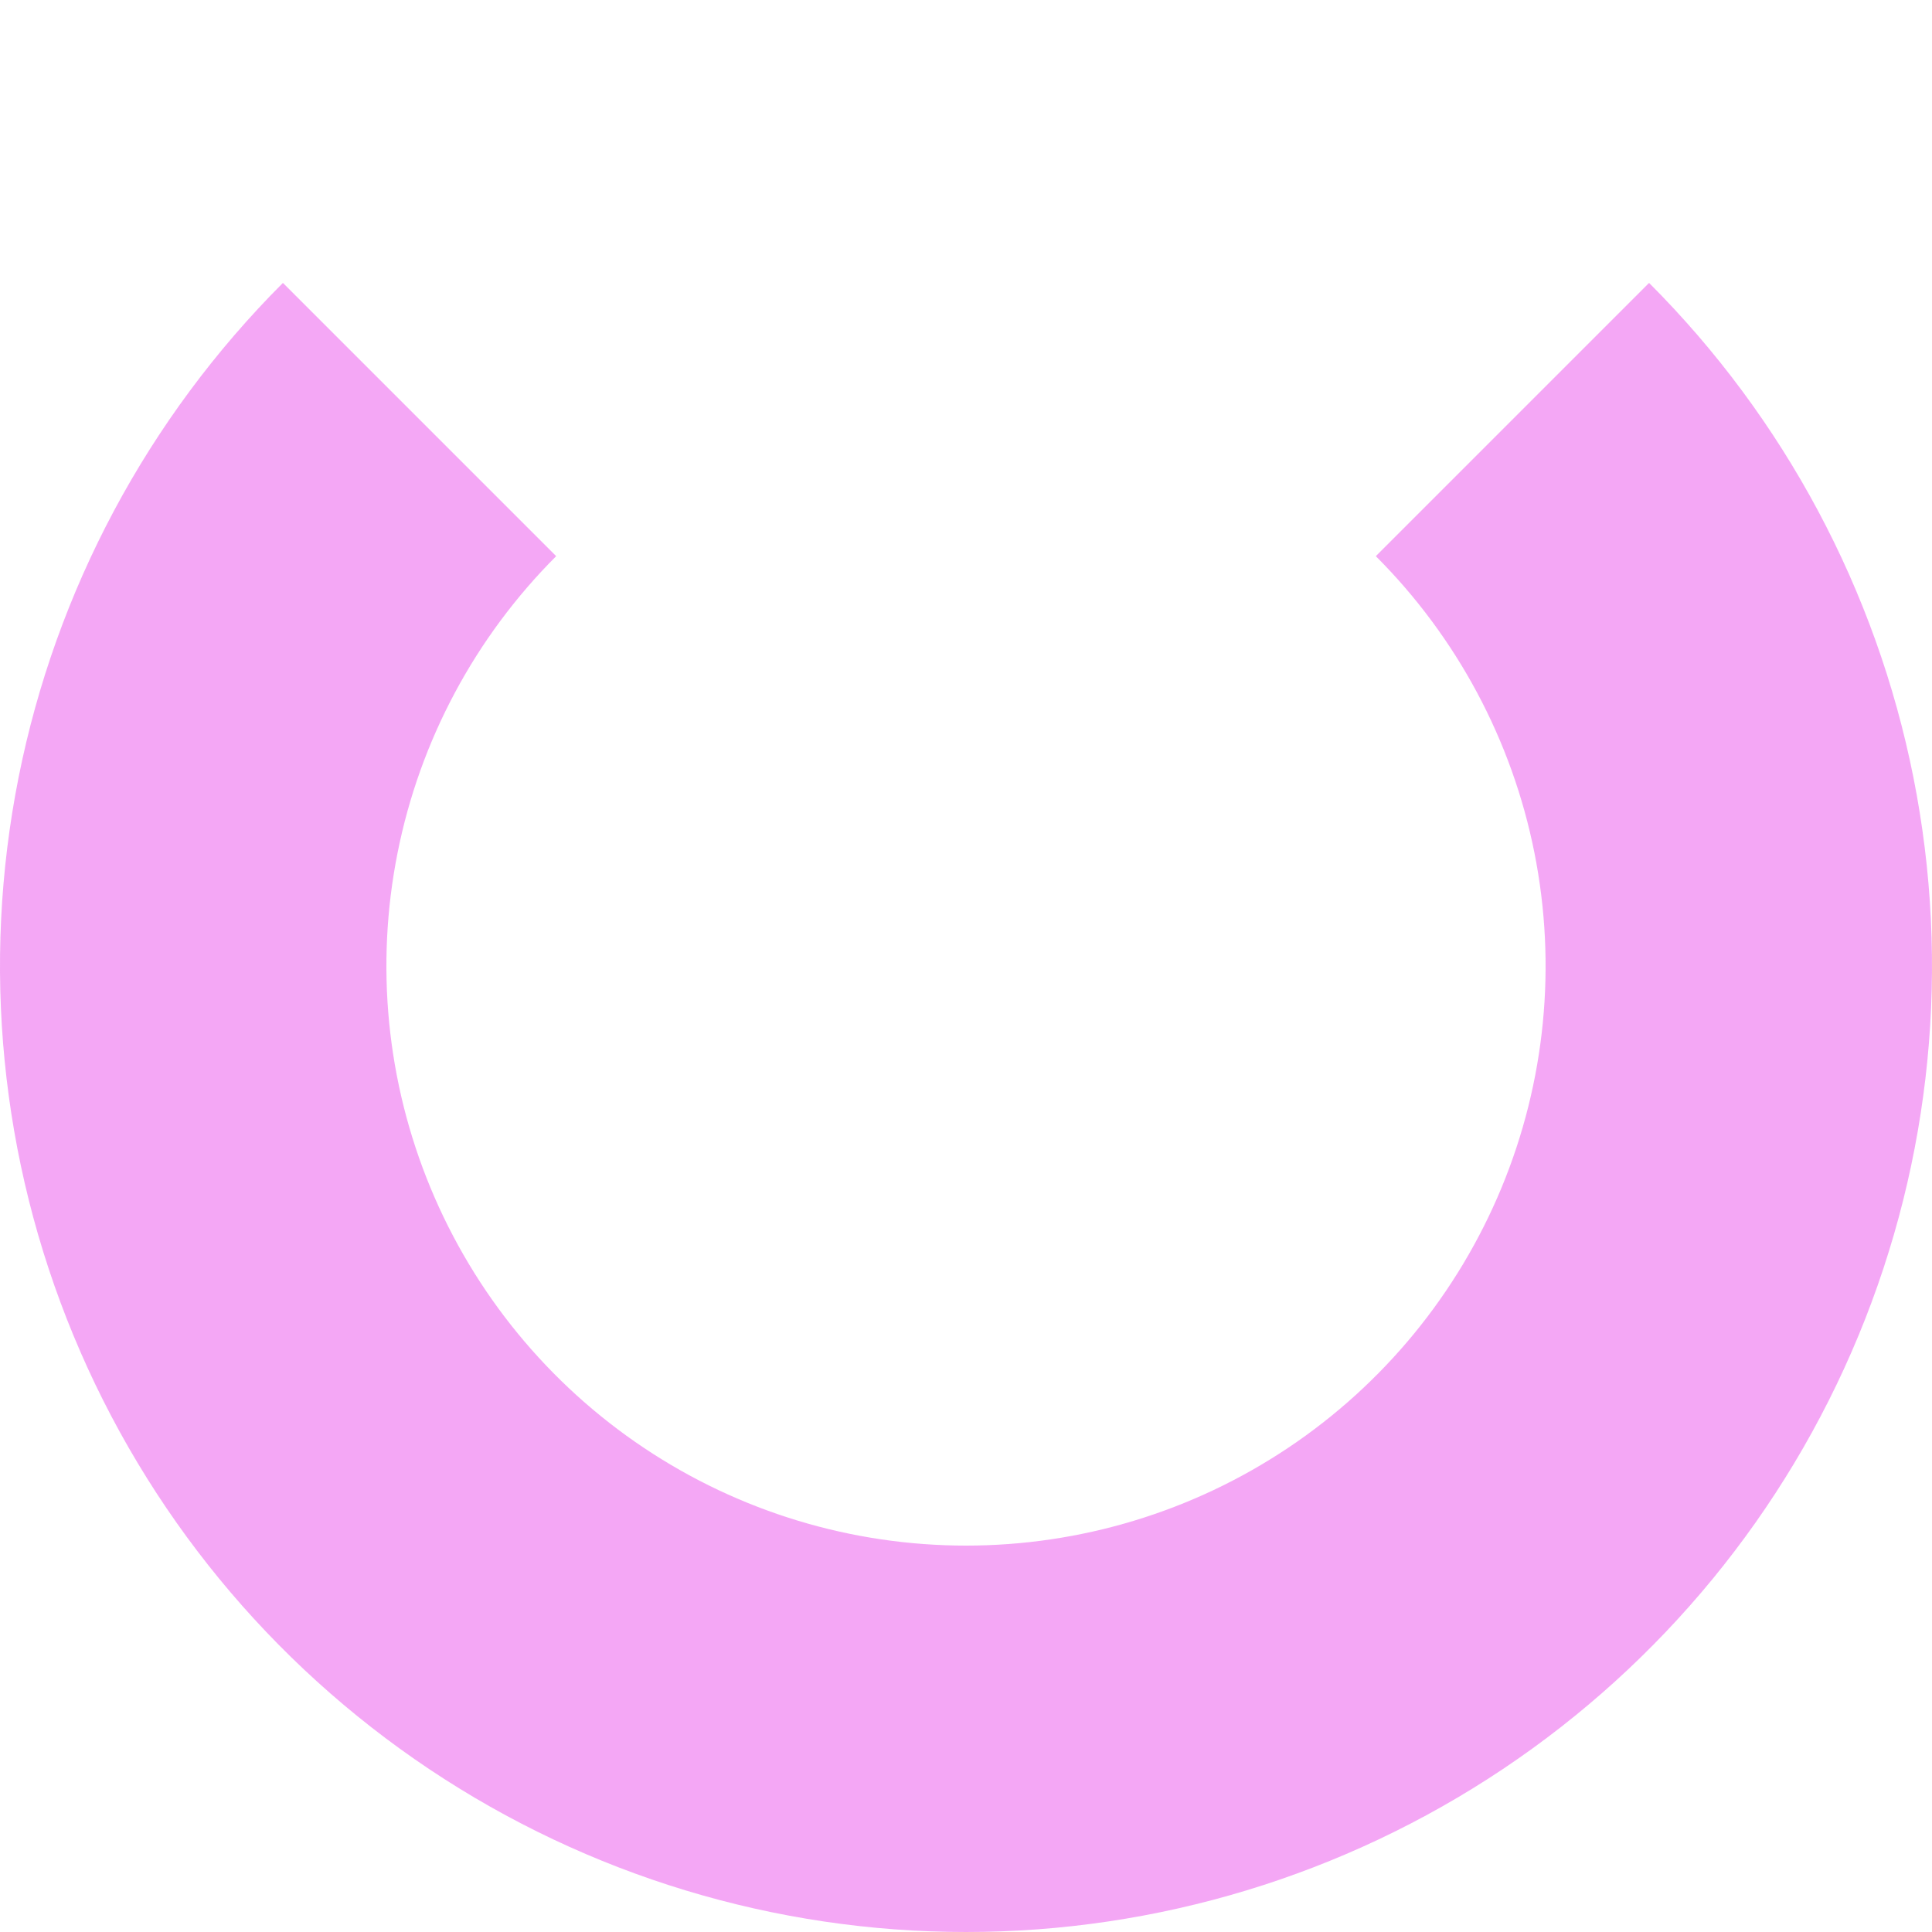
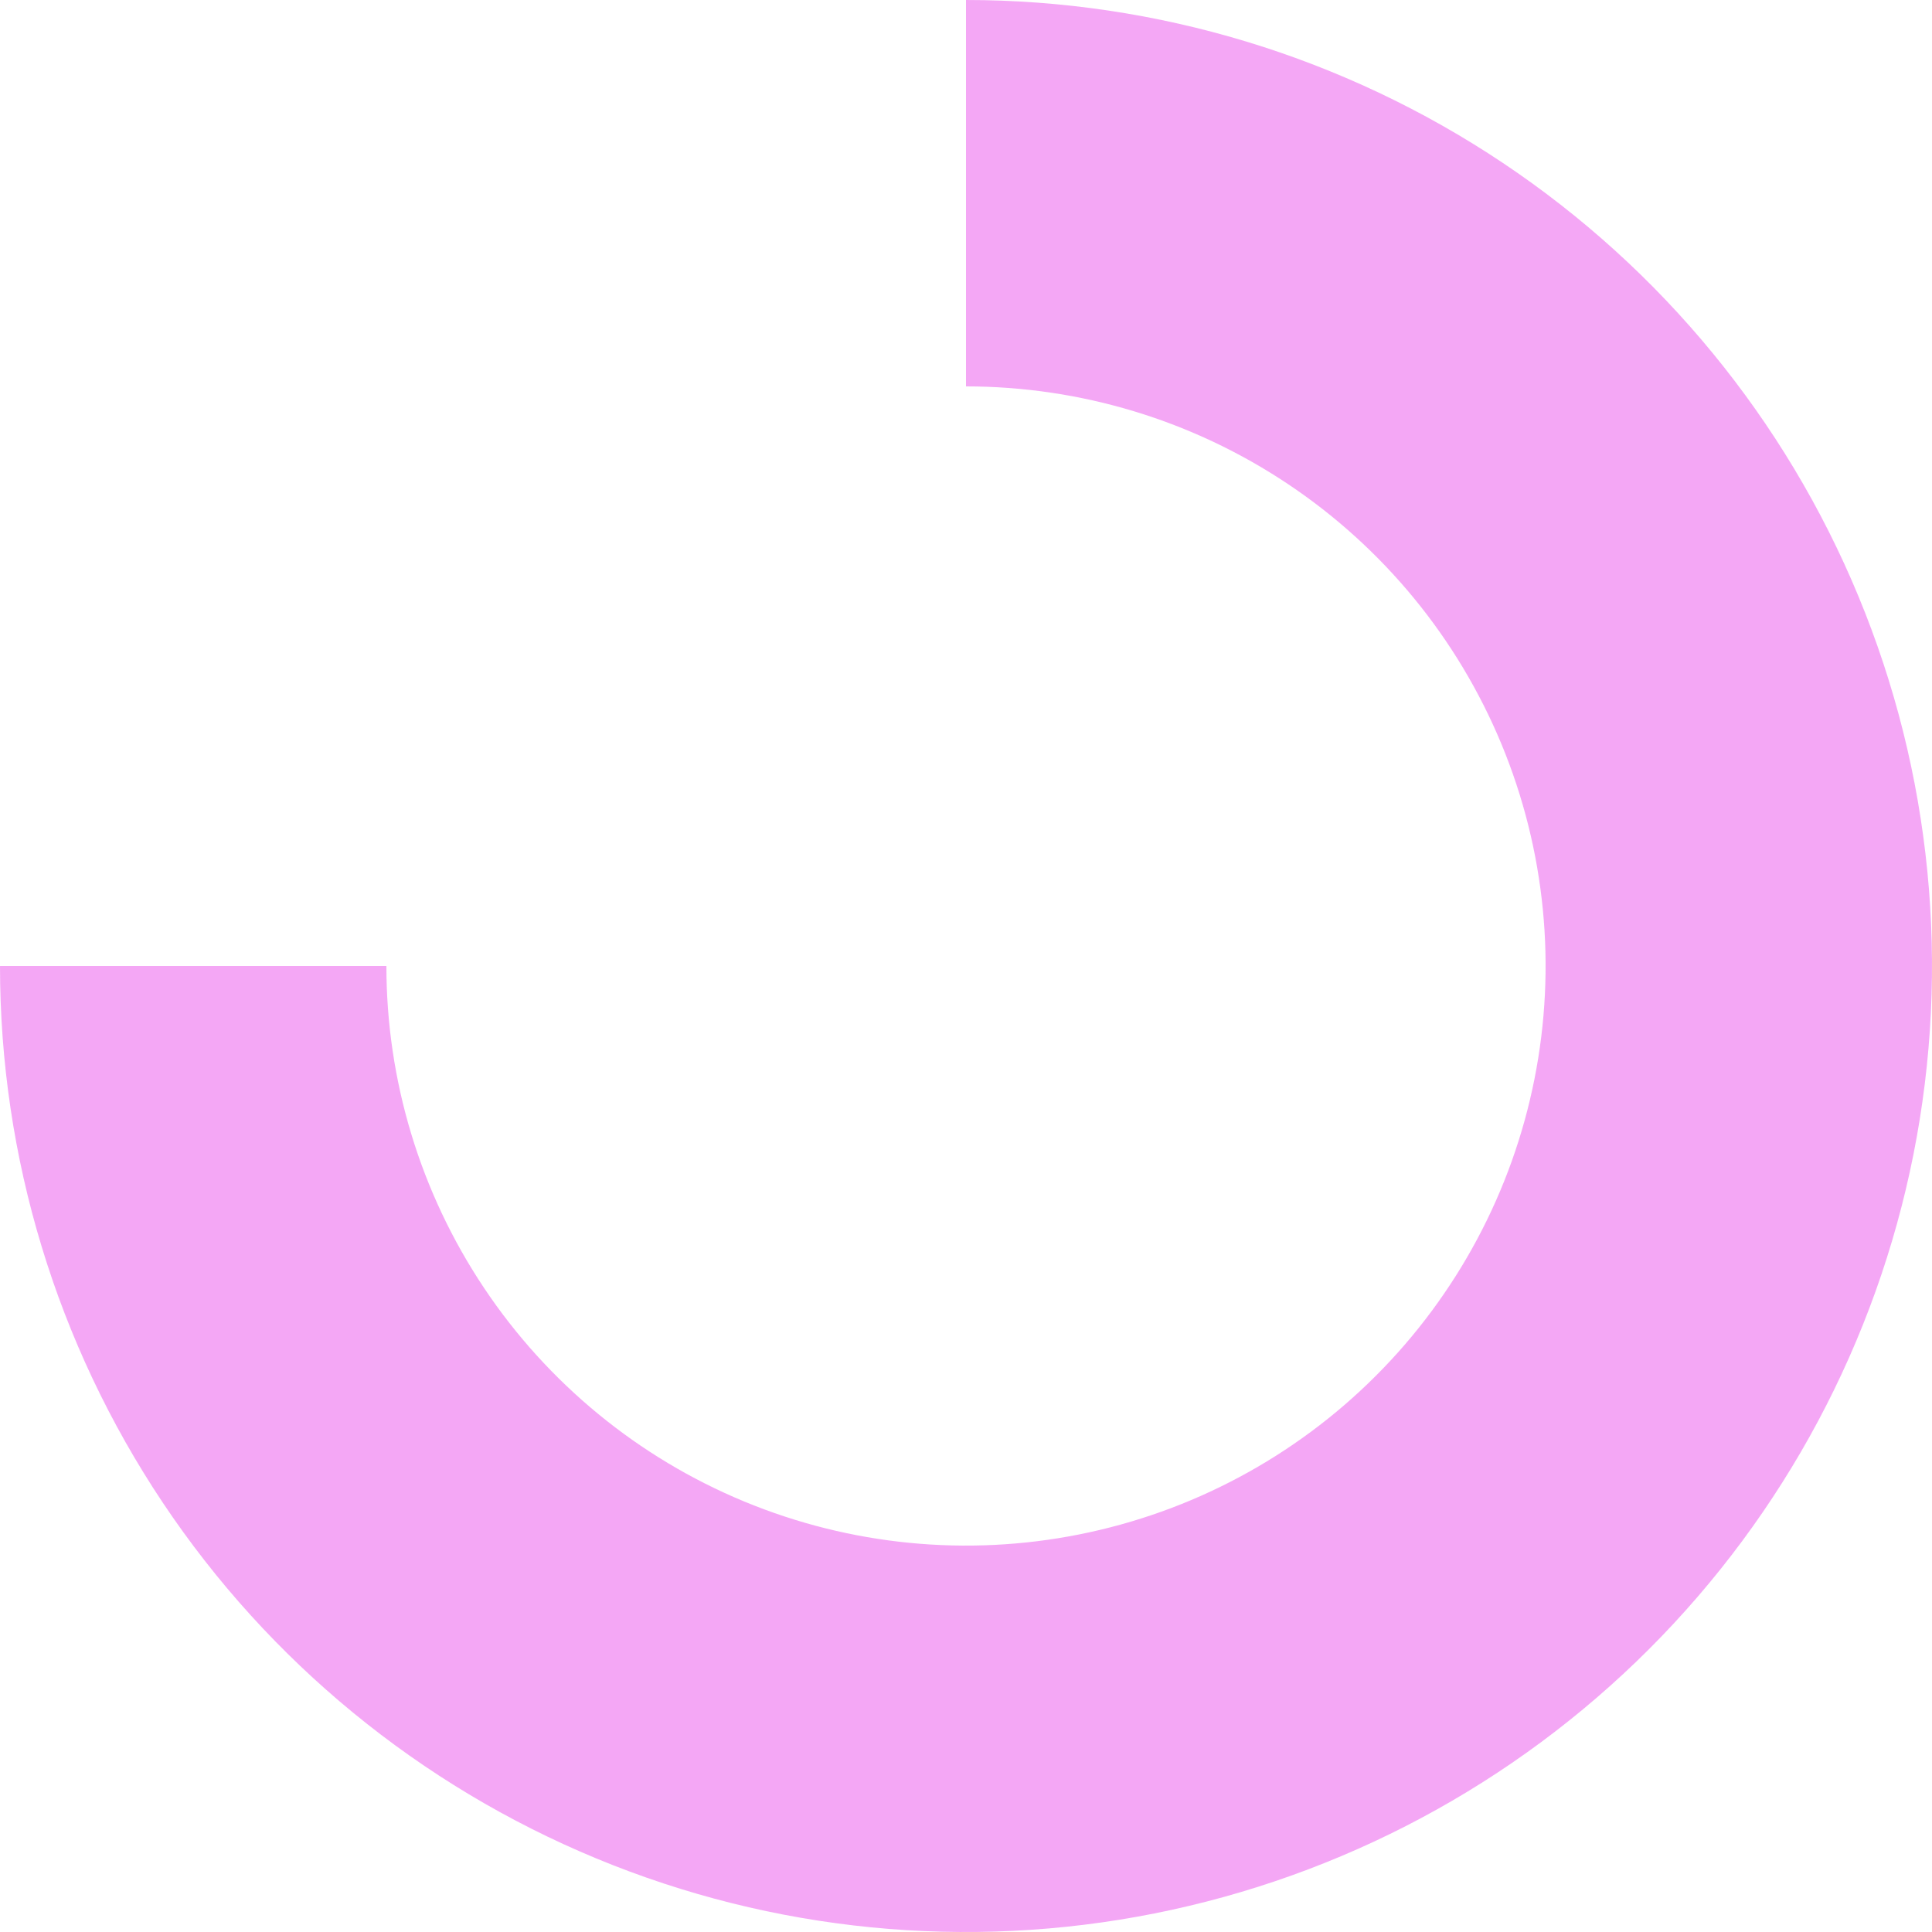
<svg xmlns="http://www.w3.org/2000/svg" width="48" height="48" viewBox="0 0 48 48" fill="none">
  <g opacity="0.6">
-     <path d="M7.029 7.029C3.673 10.386 1.387 14.662 0.461 19.318C-0.465 23.973 0.01 28.799 1.827 33.184C3.643 37.57 6.72 41.318 10.666 43.955C14.613 46.592 19.253 48 24 48C28.747 48 33.387 46.592 37.334 43.955C41.281 41.318 44.357 37.57 46.173 33.184C47.99 28.799 48.465 23.973 47.539 19.318C46.613 14.662 44.327 10.386 40.971 7.029L34.182 13.818C36.196 15.832 37.568 18.397 38.123 21.191C38.679 23.984 38.394 26.879 37.304 29.511C36.214 32.142 34.368 34.391 32 35.973C29.632 37.556 26.848 38.4 24 38.4C21.152 38.4 18.368 37.556 16 35.973C13.632 34.391 11.786 32.142 10.696 29.511C9.606 26.879 9.321 23.984 9.877 21.191C10.432 18.397 11.804 15.832 13.818 13.818L7.029 7.029Z" fill="#ED6CEF" />
+     <path d="M0 24C-4.14974e-07 28.747 1.408 33.387 4.045 37.334C6.682 41.281 10.43 44.357 14.816 46.173C19.201 47.99 24.027 48.465 28.682 47.539C33.338 46.613 37.614 44.327 40.971 40.971C44.327 37.614 46.613 33.338 47.539 28.682C48.465 24.027 47.99 19.201 46.173 14.816C44.357 10.43 41.281 6.682 37.334 4.045C33.387 1.408 28.747 3.5837e-07 24 0V9.6C26.848 9.6 29.632 10.444 32 12.027C34.368 13.609 36.214 15.858 37.304 18.489C38.394 21.121 38.679 24.016 38.123 26.809C37.568 29.603 36.196 32.169 34.182 34.182C32.169 36.196 29.603 37.568 26.809 38.123C24.016 38.679 21.121 38.394 18.489 37.304C15.858 36.214 13.609 34.368 12.027 32C10.444 29.632 9.6 26.848 9.6 24H0Z" fill="#ED6CEF" />
  </g>
</svg>
